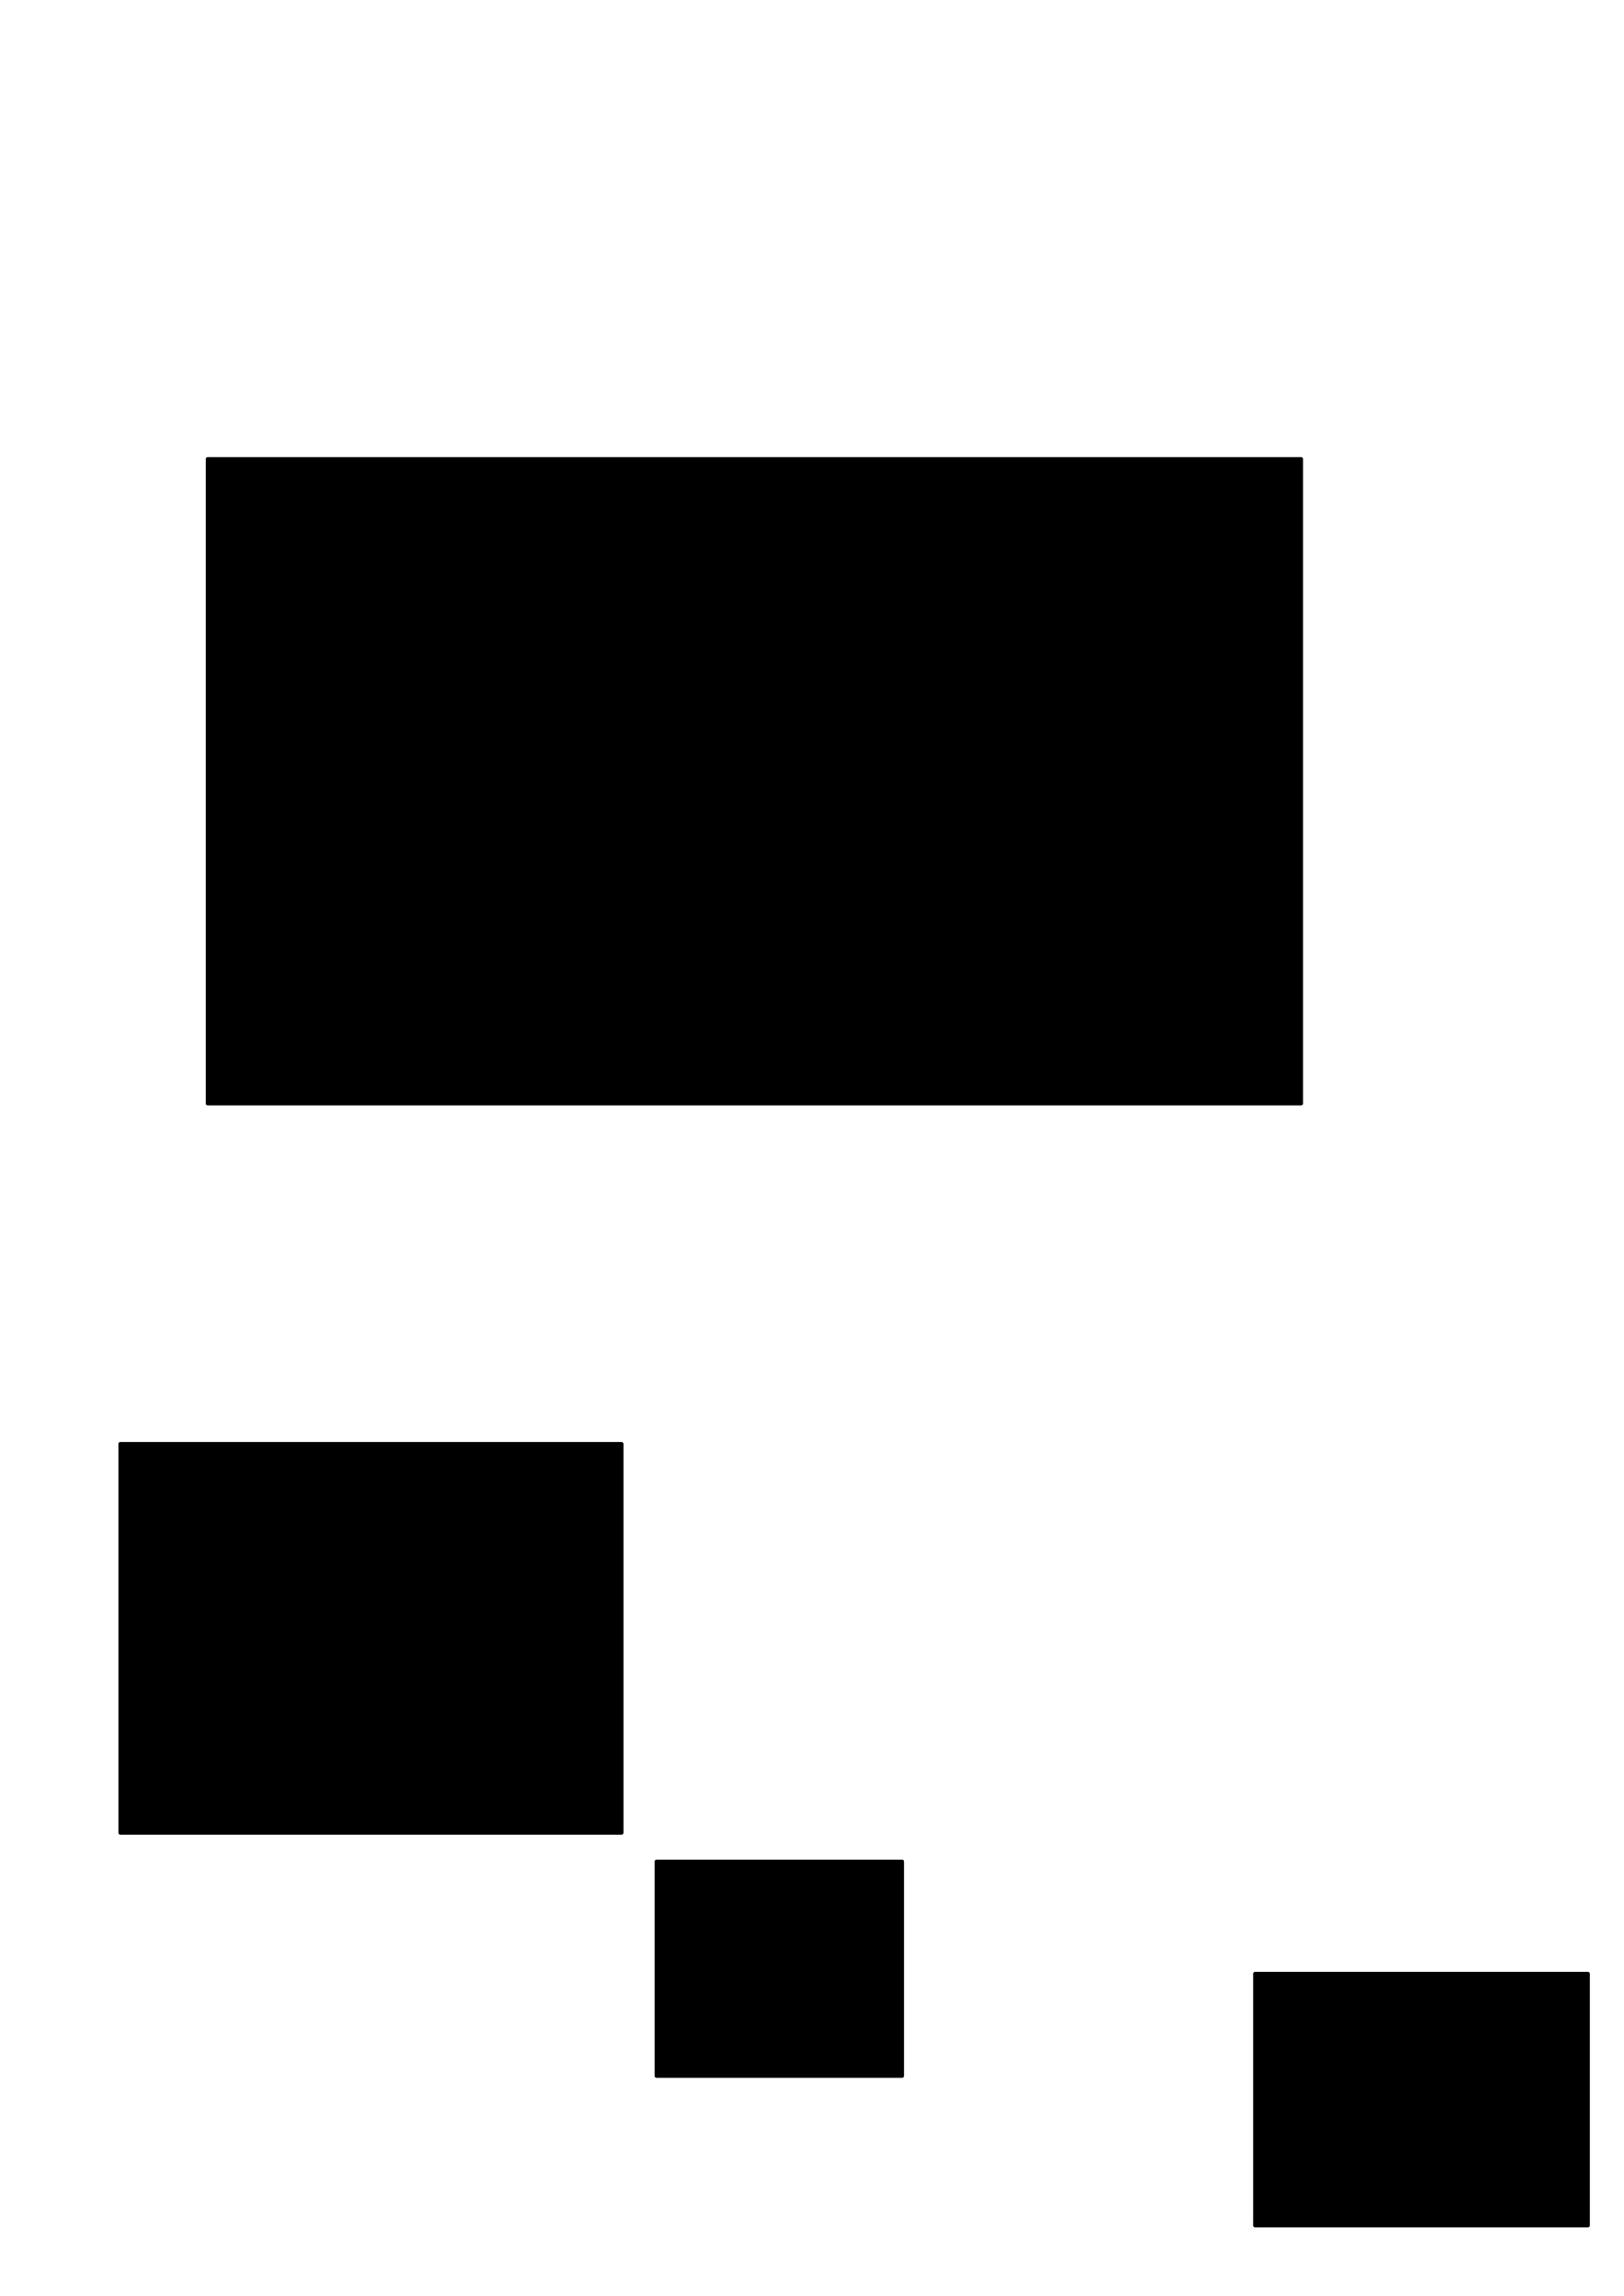
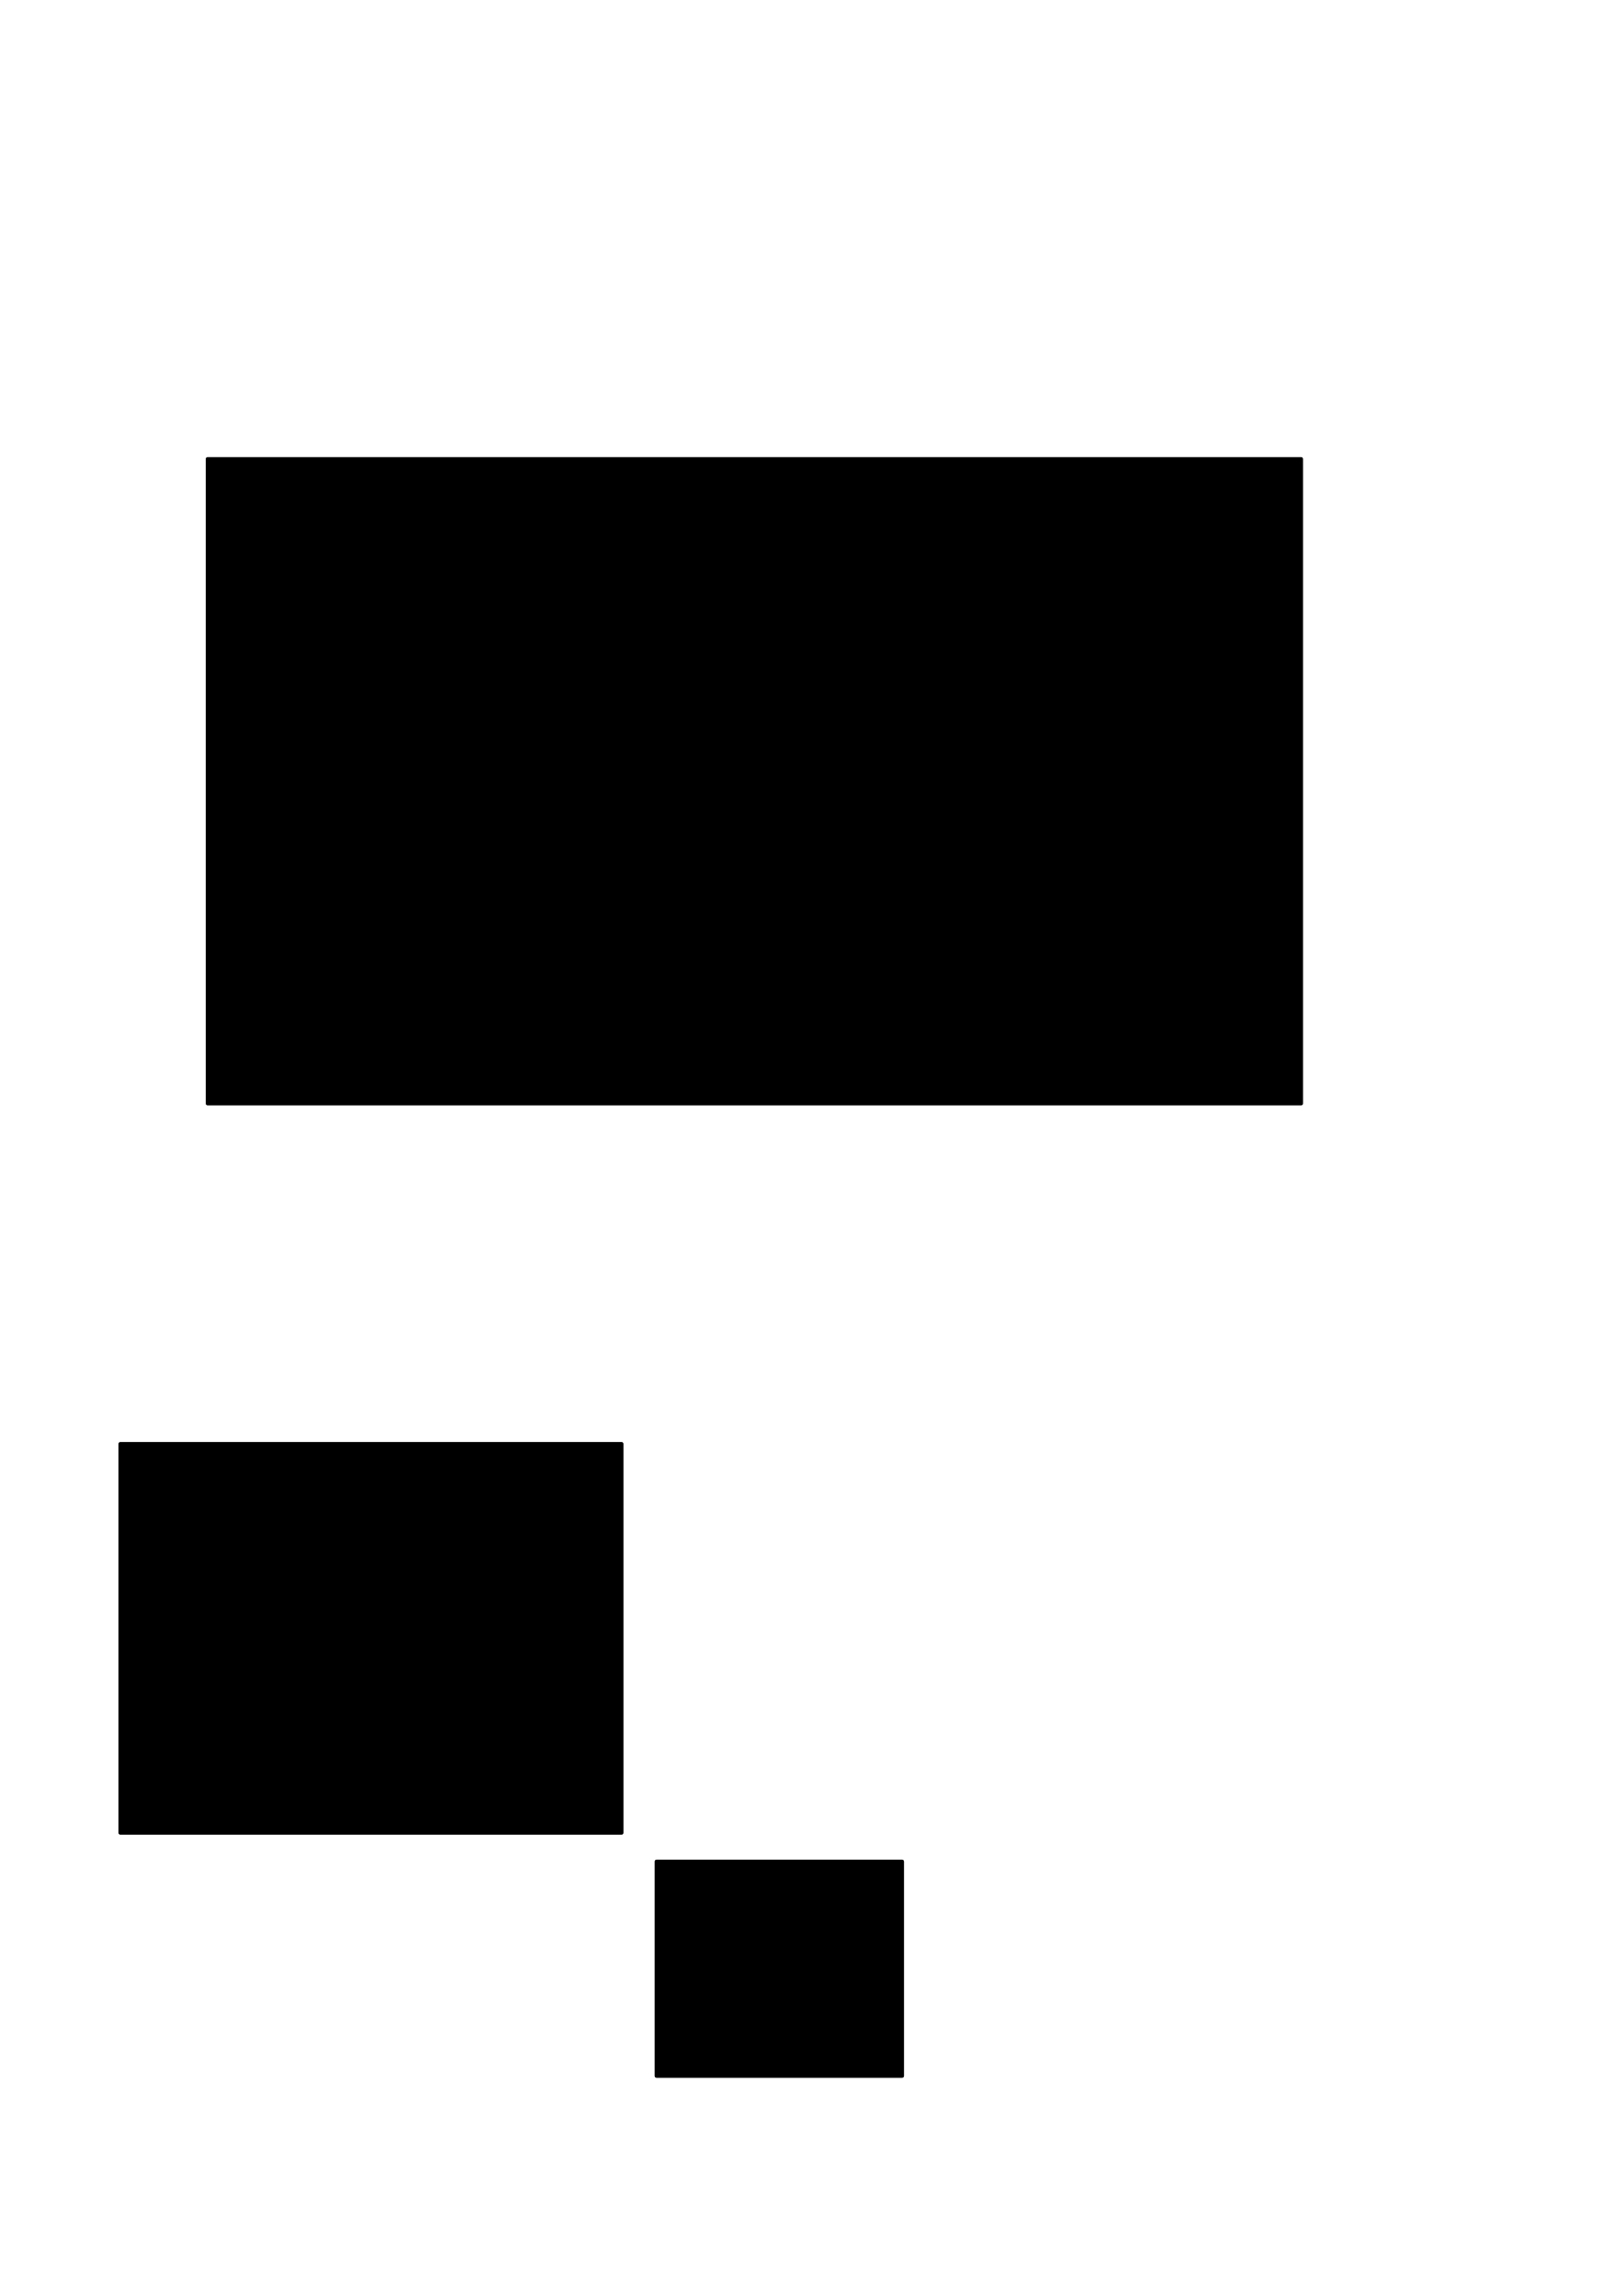
<svg xmlns="http://www.w3.org/2000/svg" width="744.094" height="1052.362" id="svg2" version="1.1">
  <defs id="defs4" />
  <g id="layer1">
    <rect style="fill:#000000;fill-opacity:1;stroke:none" id="rect3004" width="502.857" height="297.143" x="94.286" y="209.505" ry="0.861" />
    <rect style="fill:#000000;fill-opacity:1;stroke:none" id="rect3006" width="231.429" height="180" x="54.286" y="660.934" ry="0.861" />
-     <rect style="fill:#000000;fill-opacity:1;stroke:none" id="rect3008" width="154.286" height="117.143" x="574.286" y="903.791" ry="0.861" />
    <rect style="fill:#000000;fill-opacity:1;stroke:none" id="rect3010" width="114.286" height="100" x="300" y="852.362" ry="0.861" />
  </g>
</svg>
